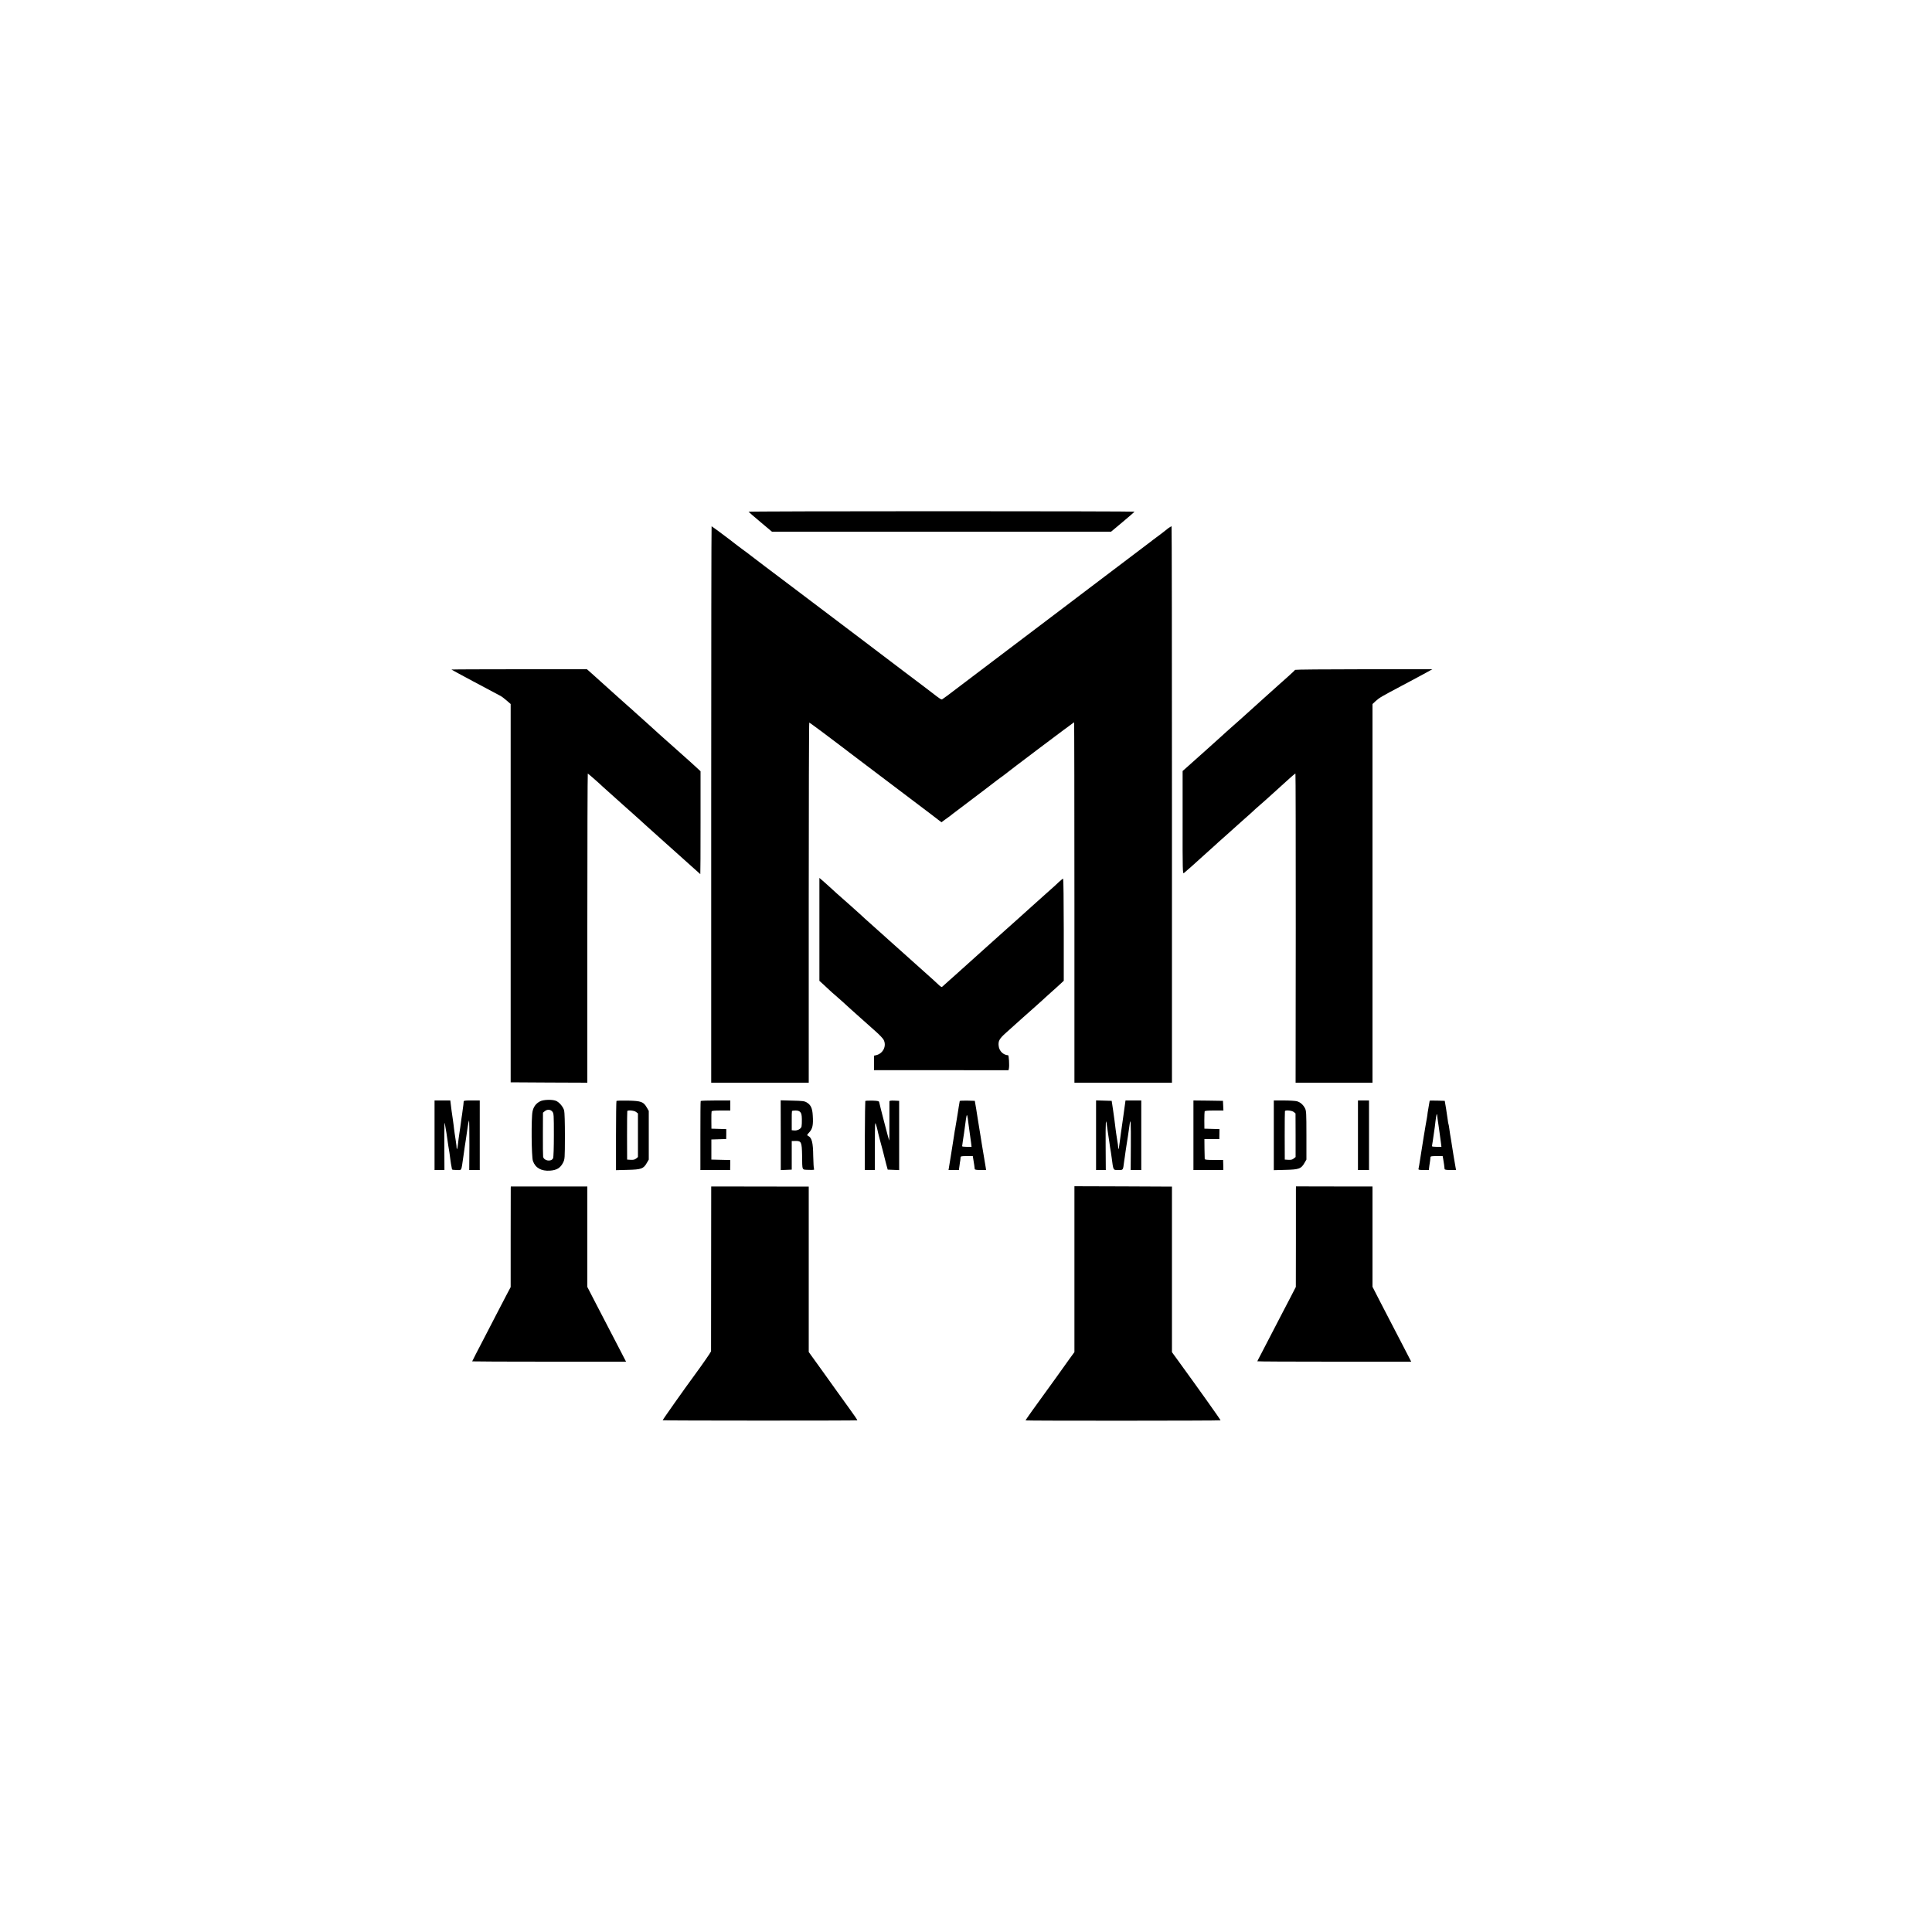
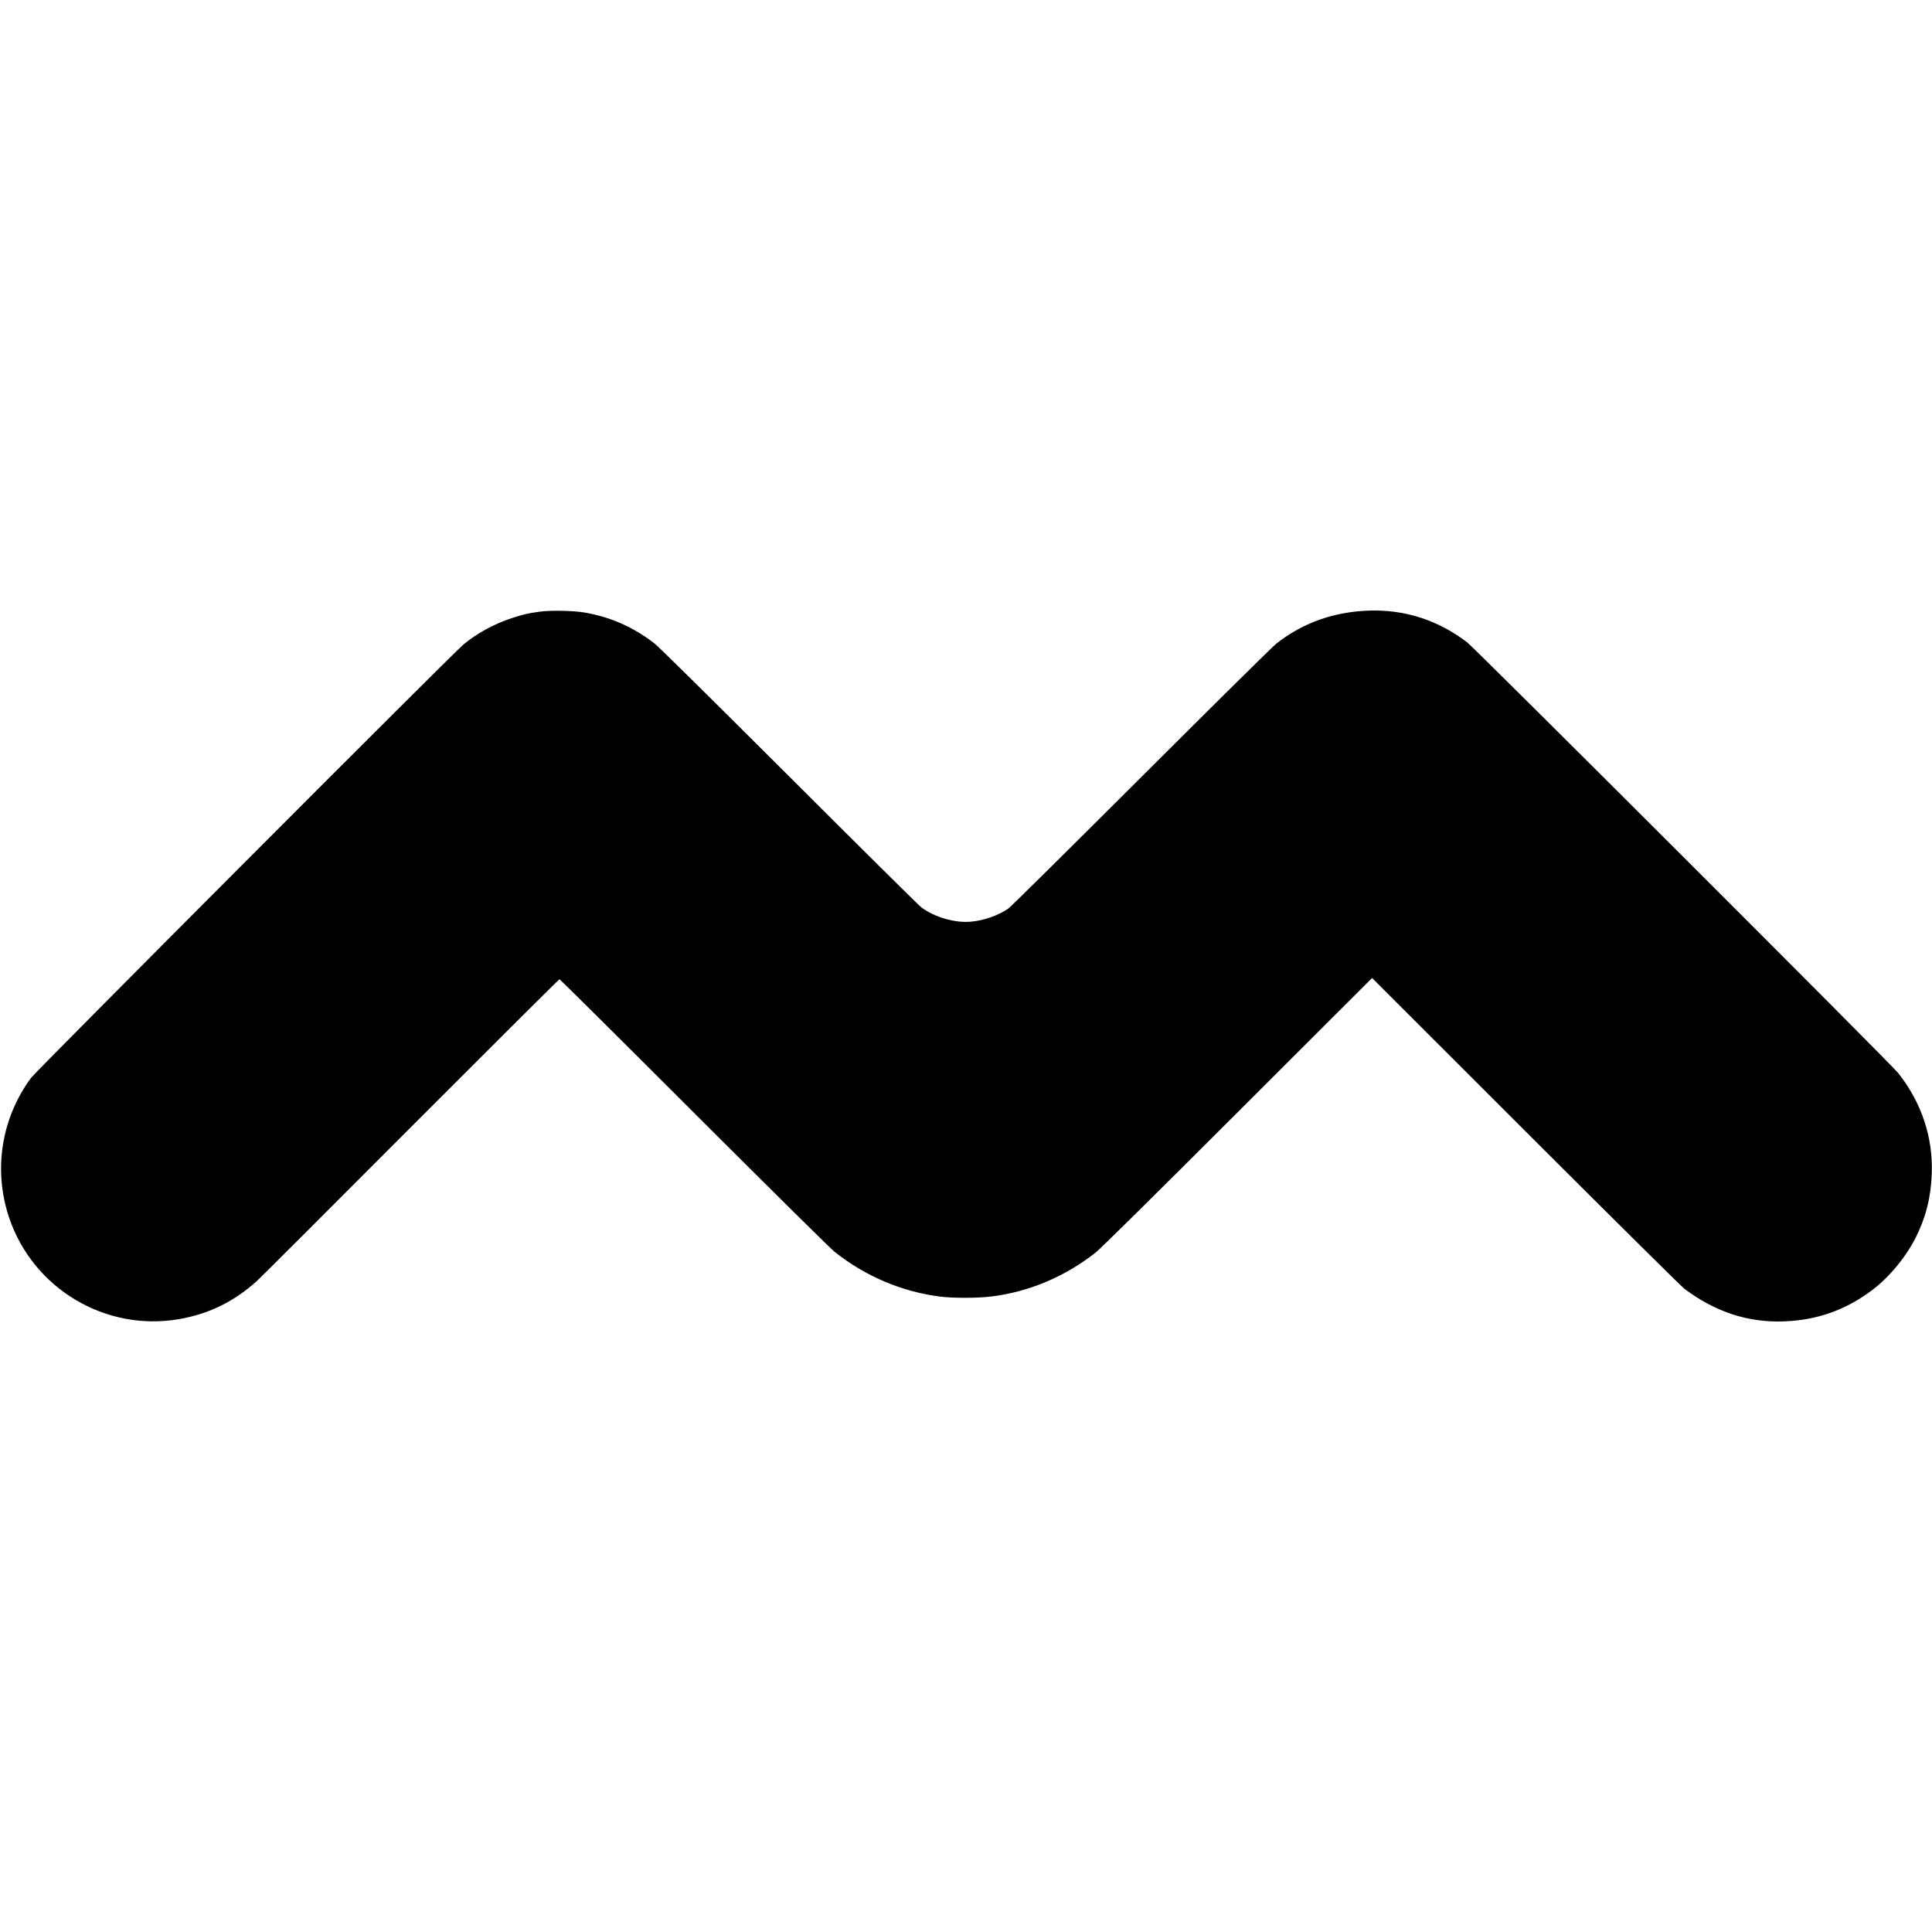
- <svg xmlns="http://www.w3.org/2000/svg" version="1.0" width="2500pt" height="2500pt" viewBox="0 0 2500 2500" preserveAspectRatio="xMidYMid meet">
-   <g transform="translate(0,2500) scale(0.1,-0.1)" fill="#000000" stroke="none">
-     <path d="M9686 18378 c2 -3 71 -63 153 -132 l150 -126 2194 0 2194 0 152 127 c83 69 151 129 151 132 0 3 -1125 6 -2499 6 -1375 0 -2497 -3 -2495 -7z" />
-     <path d="M9203 14590 l0 -3600 631 0 631 0 0 2330 c0 1282 3 2330 7 2330 6 0 318 -233 473 -352 6 -4 24 -18 40 -31 17 -13 152 -115 300 -227 426 -321 717 -542 750 -567 38 -30 41 -31 99 -76 l49 -37 33 25 c19 14 51 37 72 52 20 16 39 30 42 33 5 5 165 126 415 314 72 54 139 106 150 115 11 9 36 27 55 41 19 13 40 28 45 33 43 37 901 683 904 681 2 -2 4 -1052 4 -2334 l0 -2330 631 0 631 0 0 3600 c0 1980 -2 3600 -5 3600 -6 0 -52 -30 -60 -39 -4 -5 -118 -92 -175 -133 -5 -4 -23 -18 -40 -31 -16 -13 -235 -178 -485 -367 -250 -189 -459 -348 -465 -352 -5 -5 -41 -32 -80 -61 -110 -83 -742 -561 -1040 -787 -664 -504 -617 -469 -632 -470 -6 0 -33 17 -60 38 -26 21 -214 164 -418 317 -203 154 -377 285 -385 292 -8 7 -94 71 -190 144 -196 148 -672 508 -885 669 -77 58 -232 176 -345 260 -113 85 -207 157 -210 160 -3 3 -30 24 -60 45 -30 22 -62 45 -70 52 -8 7 -33 26 -55 42 -22 17 -44 34 -50 39 -40 32 -243 182 -247 182 -3 0 -5 -1620 -5 -3600z" />
-     <path d="M5841 16336 c5 -5 529 -286 634 -340 17 -9 53 -36 81 -61 l52 -45 0 -2448 0 -2447 496 -3 496 -2 0 2000 c0 1100 3 2000 6 2000 5 0 161 -137 194 -170 3 -3 68 -61 145 -130 77 -68 142 -127 145 -130 3 -3 43 -39 90 -80 46 -41 94 -84 106 -95 11 -11 39 -36 60 -55 55 -50 233 -209 273 -245 19 -16 39 -34 45 -40 14 -13 191 -171 290 -260 43 -38 84 -76 92 -82 7 -7 14 -13 16 -13 2 0 3 299 3 665 l0 665 -55 51 c-30 28 -71 65 -90 82 -19 16 -73 64 -119 106 -47 42 -105 94 -130 116 -26 22 -48 42 -51 45 -3 3 -45 41 -95 85 -49 44 -94 85 -100 91 -5 5 -50 46 -100 90 -49 43 -97 86 -105 94 -8 8 -51 47 -95 85 -71 63 -102 90 -179 160 -50 45 -196 177 -271 244 l-80 71 -879 0 c-484 0 -877 -2 -875 -4z" />
-     <path d="M16758 16332 c-1 -5 -46 -46 -98 -93 -52 -46 -97 -86 -100 -89 -3 -3 -90 -82 -195 -175 -164 -147 -221 -198 -305 -275 -9 -8 -52 -46 -96 -85 -43 -38 -84 -74 -90 -80 -6 -5 -45 -41 -87 -79 -43 -38 -88 -78 -100 -90 -13 -12 -61 -55 -107 -96 -75 -66 -164 -146 -196 -175 -6 -5 -26 -24 -46 -41 l-35 -31 0 -667 c-1 -615 1 -666 16 -654 21 16 181 158 201 178 8 8 53 49 100 90 47 41 92 82 100 90 8 8 74 68 147 132 72 65 137 123 145 130 7 7 49 45 93 83 44 39 92 81 106 95 14 14 54 50 89 80 35 30 68 60 74 65 6 6 56 51 111 100 55 49 123 111 150 136 70 65 122 109 128 109 3 0 4 -900 4 -2000 l-2 -2000 498 0 497 0 0 2450 0 2450 41 38 c49 44 69 56 344 202 200 106 274 146 330 177 l60 33 -887 0 c-487 0 -888 -4 -890 -8z" />
-     <path d="M10603 12974 l0 -666 51 -46 c27 -26 62 -58 77 -72 14 -14 55 -50 90 -80 35 -30 73 -64 85 -75 11 -11 53 -49 93 -85 40 -36 83 -74 95 -85 53 -47 186 -167 251 -224 39 -35 78 -77 88 -94 43 -79 -4 -179 -95 -201 l-28 -6 0 -94 0 -94 870 0 870 -1 5 22 c8 39 0 172 -10 172 -62 3 -115 54 -122 119 -8 65 8 94 90 168 175 157 298 268 367 328 40 36 88 79 106 95 17 17 67 61 110 100 44 38 99 89 124 112 l45 42 0 660 c0 364 -4 661 -8 661 -5 0 -29 -19 -54 -42 -58 -55 -45 -43 -208 -188 -77 -69 -160 -143 -185 -166 -25 -23 -92 -83 -150 -135 -58 -52 -121 -108 -140 -125 -19 -18 -132 -118 -250 -224 -219 -197 -366 -329 -406 -365 -12 -11 -52 -47 -90 -80 -37 -33 -73 -65 -80 -72 -9 -9 -21 -3 -55 30 -24 23 -84 78 -134 122 -49 44 -92 82 -95 85 -3 3 -45 41 -95 85 -49 43 -97 86 -106 95 -14 13 -86 78 -207 185 -19 17 -46 41 -61 55 -61 55 -189 170 -246 220 -33 30 -62 56 -65 60 -4 5 -185 166 -309 275 -18 17 -46 41 -60 55 -14 14 -56 51 -92 83 l-66 57 0 -666z" />
-     <path d="M6989 10749 c-52 -26 -86 -71 -98 -131 -18 -81 -14 -588 5 -641 32 -90 108 -133 222 -125 86 6 133 35 167 101 24 48 24 52 25 343 0 183 -4 310 -10 335 -13 48 -66 110 -108 125 -49 19 -162 15 -203 -7z m159 -134 c18 -23 19 -42 19 -302 0 -163 -4 -287 -10 -300 -22 -50 -119 -35 -129 19 -2 13 -4 146 -3 297 l1 273 23 19 c33 27 75 24 99 -6z" />
-     <path d="M5623 10310 l0 -450 64 0 64 0 -1 263 c-1 144 0 285 1 312 2 50 2 50 14 -25 8 -41 16 -97 20 -125 3 -27 10 -75 15 -105 16 -94 19 -114 25 -165 6 -50 14 -97 20 -125 2 -8 4 -18 4 -22 1 -5 28 -8 61 -8 68 0 57 -23 86 175 8 61 17 121 19 134 3 13 7 45 11 70 4 25 8 53 9 61 1 8 8 56 15 105 7 50 16 93 19 97 3 4 5 -139 5 -318 l-2 -324 68 0 68 0 0 450 0 450 -104 0 c-104 0 -104 0 -105 -25 -1 -14 -2 -28 -3 -32 -1 -5 -6 -37 -10 -73 -4 -36 -10 -74 -12 -85 -2 -11 -6 -40 -9 -65 -3 -25 -7 -54 -9 -66 -2 -12 -7 -45 -11 -74 -4 -29 -8 -61 -10 -70 -2 -9 -6 -43 -9 -75 -7 -63 -15 -84 -18 -44 0 13 -2 29 -3 34 -1 6 -5 35 -9 65 -4 30 -10 69 -13 85 -2 17 -6 44 -8 60 -1 17 -8 66 -14 110 -18 124 -20 136 -27 198 l-7 57 -102 0 -102 0 0 -450z" />
-     <path d="M7977 10753 c-3 -5 -6 -208 -6 -452 l0 -443 152 4 c175 4 204 14 247 90 l25 43 0 315 0 315 -25 43 c-43 75 -72 86 -241 90 -81 2 -149 0 -152 -5z m254 -142 l24 -19 0 -282 0 -282 -24 -20 c-18 -14 -37 -18 -70 -16 l-46 3 -1 310 c0 171 1 313 3 318 8 15 91 7 114 -12z" />
-     <path d="M9067 10753 c-3 -5 -4 -207 -4 -450 l0 -443 193 0 192 0 1 65 0 64 -122 3 -122 3 0 130 0 130 96 3 96 3 1 64 0 64 -96 3 -96 3 -1 105 c-1 58 1 111 3 118 3 9 37 12 123 12 l119 0 0 65 0 65 -189 0 c-105 0 -192 -3 -194 -7z" />
-     <path d="M10103 10311 l0 -452 71 3 71 3 0 185 0 185 48 1 c76 2 83 -14 86 -188 3 -202 -6 -182 85 -186 62 -2 76 0 70 10 -5 7 -9 84 -11 170 -2 171 -17 234 -63 258 -21 11 -21 12 14 50 41 46 51 94 43 216 -5 94 -25 137 -79 169 -28 17 -55 20 -184 23 l-152 4 1 -451z m253 298 c14 -16 19 -37 20 -90 1 -39 -1 -81 -4 -95 -6 -31 -52 -56 -95 -52 l-32 3 0 120 c-1 66 1 123 3 128 2 4 22 7 46 7 31 0 48 -6 62 -21z" />
-     <path d="M11197 10753 c-2 -4 -5 -207 -6 -450 l-1 -443 65 0 65 0 1 318 c0 288 2 313 14 272 8 -25 16 -56 19 -70 2 -14 16 -69 30 -123 15 -53 29 -105 31 -115 3 -9 9 -35 15 -57 6 -22 13 -51 16 -65 3 -14 13 -54 23 -90 l18 -65 74 -3 74 -3 0 448 0 448 -62 3 c-46 2 -63 -1 -64 -10 0 -7 0 -125 0 -262 1 -137 -1 -248 -3 -245 -4 4 -122 457 -130 499 -2 12 -22 16 -89 18 -47 1 -87 -1 -90 -5z" />
-     <path d="M12419 10753 c0 -4 -2 -15 -4 -23 -3 -18 -14 -80 -21 -130 -7 -47 -13 -80 -18 -110 -3 -14 -8 -43 -11 -65 -3 -22 -7 -47 -10 -55 -2 -8 -6 -35 -9 -60 -4 -25 -21 -136 -39 -247 l-33 -203 67 0 67 0 8 58 c4 31 8 60 10 65 1 4 2 18 3 32 1 24 3 25 80 25 l79 0 6 -37 c9 -52 18 -115 19 -130 0 -9 22 -13 74 -13 l73 0 -4 28 c-20 117 -48 283 -52 312 -3 19 -10 62 -15 95 -11 64 -26 158 -35 215 -3 19 -13 82 -22 140 l-18 105 -97 3 c-53 1 -97 -1 -98 -5z m114 -303 c3 -25 11 -77 16 -116 6 -40 13 -95 17 -123 l6 -51 -61 0 c-34 0 -61 3 -61 8 0 4 4 34 9 67 13 81 18 115 31 215 6 47 13 96 17 110 7 26 12 6 26 -110z" />
-     <path d="M14183 10310 l0 -450 63 0 63 0 -2 320 c-2 302 3 374 17 250 4 -30 11 -80 16 -110 5 -30 12 -75 15 -100 6 -46 12 -85 20 -130 2 -14 7 -45 10 -70 22 -169 18 -160 85 -160 66 0 61 -7 76 110 4 30 8 57 9 60 1 3 5 32 9 65 4 32 10 68 12 80 5 24 33 211 41 273 13 101 18 21 16 -273 l-2 -315 68 0 69 0 0 450 0 450 -102 0 -102 0 -28 -202 c-16 -112 -30 -213 -32 -225 -1 -13 -5 -40 -8 -60 -3 -21 -9 -60 -12 -88 -7 -57 -13 -71 -15 -32 -1 15 -2 30 -3 35 -1 4 -6 32 -10 62 -4 30 -10 69 -13 85 -2 17 -6 44 -8 60 -4 39 -24 190 -31 235 -3 19 -9 55 -12 80 l-7 45 -101 3 -101 3 0 -451z" />
-     <path d="M15443 10310 l0 -450 194 0 193 0 -1 65 -2 65 -118 0 c-88 0 -119 3 -120 13 -1 6 -2 67 -3 134 l-1 123 96 0 97 0 1 65 1 64 -97 3 -98 3 -1 105 c0 58 2 111 4 118 3 9 37 12 124 12 l119 0 -3 63 -3 62 -191 3 -191 2 0 -450z" />
-     <path d="M16483 10309 l0 -451 151 4 c174 4 203 14 246 90 l25 43 0 315 c0 288 -2 318 -19 350 -24 46 -61 78 -105 90 -20 5 -95 10 -167 10 l-131 0 0 -451z m258 302 l23 -19 1 -282 0 -282 -24 -19 c-18 -15 -36 -19 -70 -17 l-46 3 -1 310 c0 171 1 313 3 318 8 15 91 7 114 -12z" />
-     <path d="M17572 10310 l0 -450 71 0 72 0 0 450 0 450 -71 0 -72 0 0 -450z" />
-     <path d="M18500 10757 c0 -2 -5 -29 -10 -58 -6 -30 -13 -73 -16 -95 -2 -23 -7 -53 -9 -65 -5 -25 -12 -65 -20 -114 -2 -16 -7 -41 -9 -55 -3 -14 -8 -43 -11 -65 -3 -22 -17 -110 -31 -195 -14 -85 -27 -171 -30 -190 -3 -19 -7 -41 -9 -47 -3 -10 14 -13 65 -13 l69 0 7 58 c5 31 9 60 10 65 1 4 2 18 3 32 1 24 3 25 80 25 l79 0 6 -32 c8 -44 19 -120 19 -135 0 -9 22 -13 74 -13 l75 0 -6 28 c-3 15 -15 83 -26 151 -20 125 -23 140 -35 221 -4 25 -9 54 -11 65 -2 11 -7 43 -10 70 -4 28 -8 53 -10 57 -3 4 -7 29 -10 55 -3 26 -13 93 -22 148 l-17 100 -97 3 c-54 1 -98 1 -98 -1z m97 -189 c0 -13 5 -43 23 -168 13 -91 19 -132 26 -190 l6 -50 -61 0 c-34 0 -61 3 -61 8 0 4 4 34 10 67 10 70 20 137 26 180 2 17 6 50 9 75 5 38 11 79 14 88 3 7 8 0 8 -10z" />
-     <path d="M6609 9626 c0 -11 0 -304 -1 -651 l0 -630 -53 -100 c-29 -55 -87 -167 -130 -250 -43 -82 -110 -213 -150 -290 -40 -77 -94 -180 -119 -229 -25 -49 -46 -90 -46 -92 0 -2 448 -4 996 -4 l995 0 -92 178 c-154 296 -202 389 -308 593 l-101 196 0 650 0 650 -495 0 -495 0 -1 -21z" />
-     <path d="M9202 8586 c0 -584 -1 -1066 -1 -1072 -1 -9 -119 -180 -207 -299 -133 -180 -422 -590 -419 -593 6 -6 2514 -6 2519 -1 3 2 -46 74 -108 159 -62 86 -130 181 -152 211 -21 31 -113 159 -204 285 l-165 229 0 1070 0 1070 -631 1 -631 1 -1 -1061z" />
-     <path d="M13903 8577 l0 -1073 -64 -88 c-35 -49 -114 -159 -175 -245 -62 -86 -128 -178 -149 -206 -103 -140 -245 -340 -245 -345 0 -6 2519 -5 2524 1 4 3 -308 441 -557 783 l-72 99 0 1071 0 1071 -631 3 -631 2 0 -1073z" />
-     <path d="M16769 9606 c0 -22 0 -315 0 -650 l-1 -609 -70 -136 c-39 -75 -94 -181 -123 -236 -29 -55 -92 -176 -140 -270 -48 -93 -105 -203 -126 -243 -22 -40 -39 -75 -39 -77 0 -3 448 -5 996 -5 l995 0 -97 188 c-53 103 -120 232 -149 287 -29 55 -98 189 -154 297 l-101 197 0 649 0 649 -495 0 -495 1 -1 -42z" />
+ <svg xmlns="http://www.w3.org/2000/svg" version="1.0" width="2336pt" height="2336pt" viewBox="0 0 2336 2336" preserveAspectRatio="xMidYMid meet">
+   <g transform="translate(0,2336) scale(0.1,-0.1)" fill="#000000" stroke="none">
+     <path d="M6532 15965 c-149 -20 -202 -32 -347 -80 -213 -70 -423 -185 -585 -321 -134 -113 -5162 -5152 -5224 -5236 -362 -491 -459 -1116 -265 -1693 289 -855 1163 -1378 2052 -1225 364 62 675 216 950 468 46 42 884 879 1862 1860 979 980 1784 1782 1790 1782 5 0 737 -726 1625 -1614 888 -887 1653 -1644 1700 -1681 373 -296 807 -481 1273 -542 161 -20 454 -20 624 1 453 56 885 237 1258 529 56 43 712 692 1717 1696 l1628 1626 1857 -1856 c1022 -1021 1885 -1876 1918 -1901 374 -281 771 -411 1205 -395 401 15 744 136 1065 377 205 154 409 400 526 632 124 246 185 486 196 773 17 441 -122 862 -405 1220 -85 109 -5112 5130 -5212 5208 -353 270 -757 400 -1195 384 -423 -16 -794 -149 -1113 -399 -42 -33 -779 -761 -1637 -1618 -858 -856 -1580 -1571 -1605 -1587 -127 -85 -294 -143 -450 -157 -193 -18 -441 54 -600 173 -30 22 -750 736 -1600 1585 -962 960 -1577 1568 -1630 1609 -258 198 -536 320 -850 372 -134 22 -400 27 -528 10z" />
  </g>
</svg>
